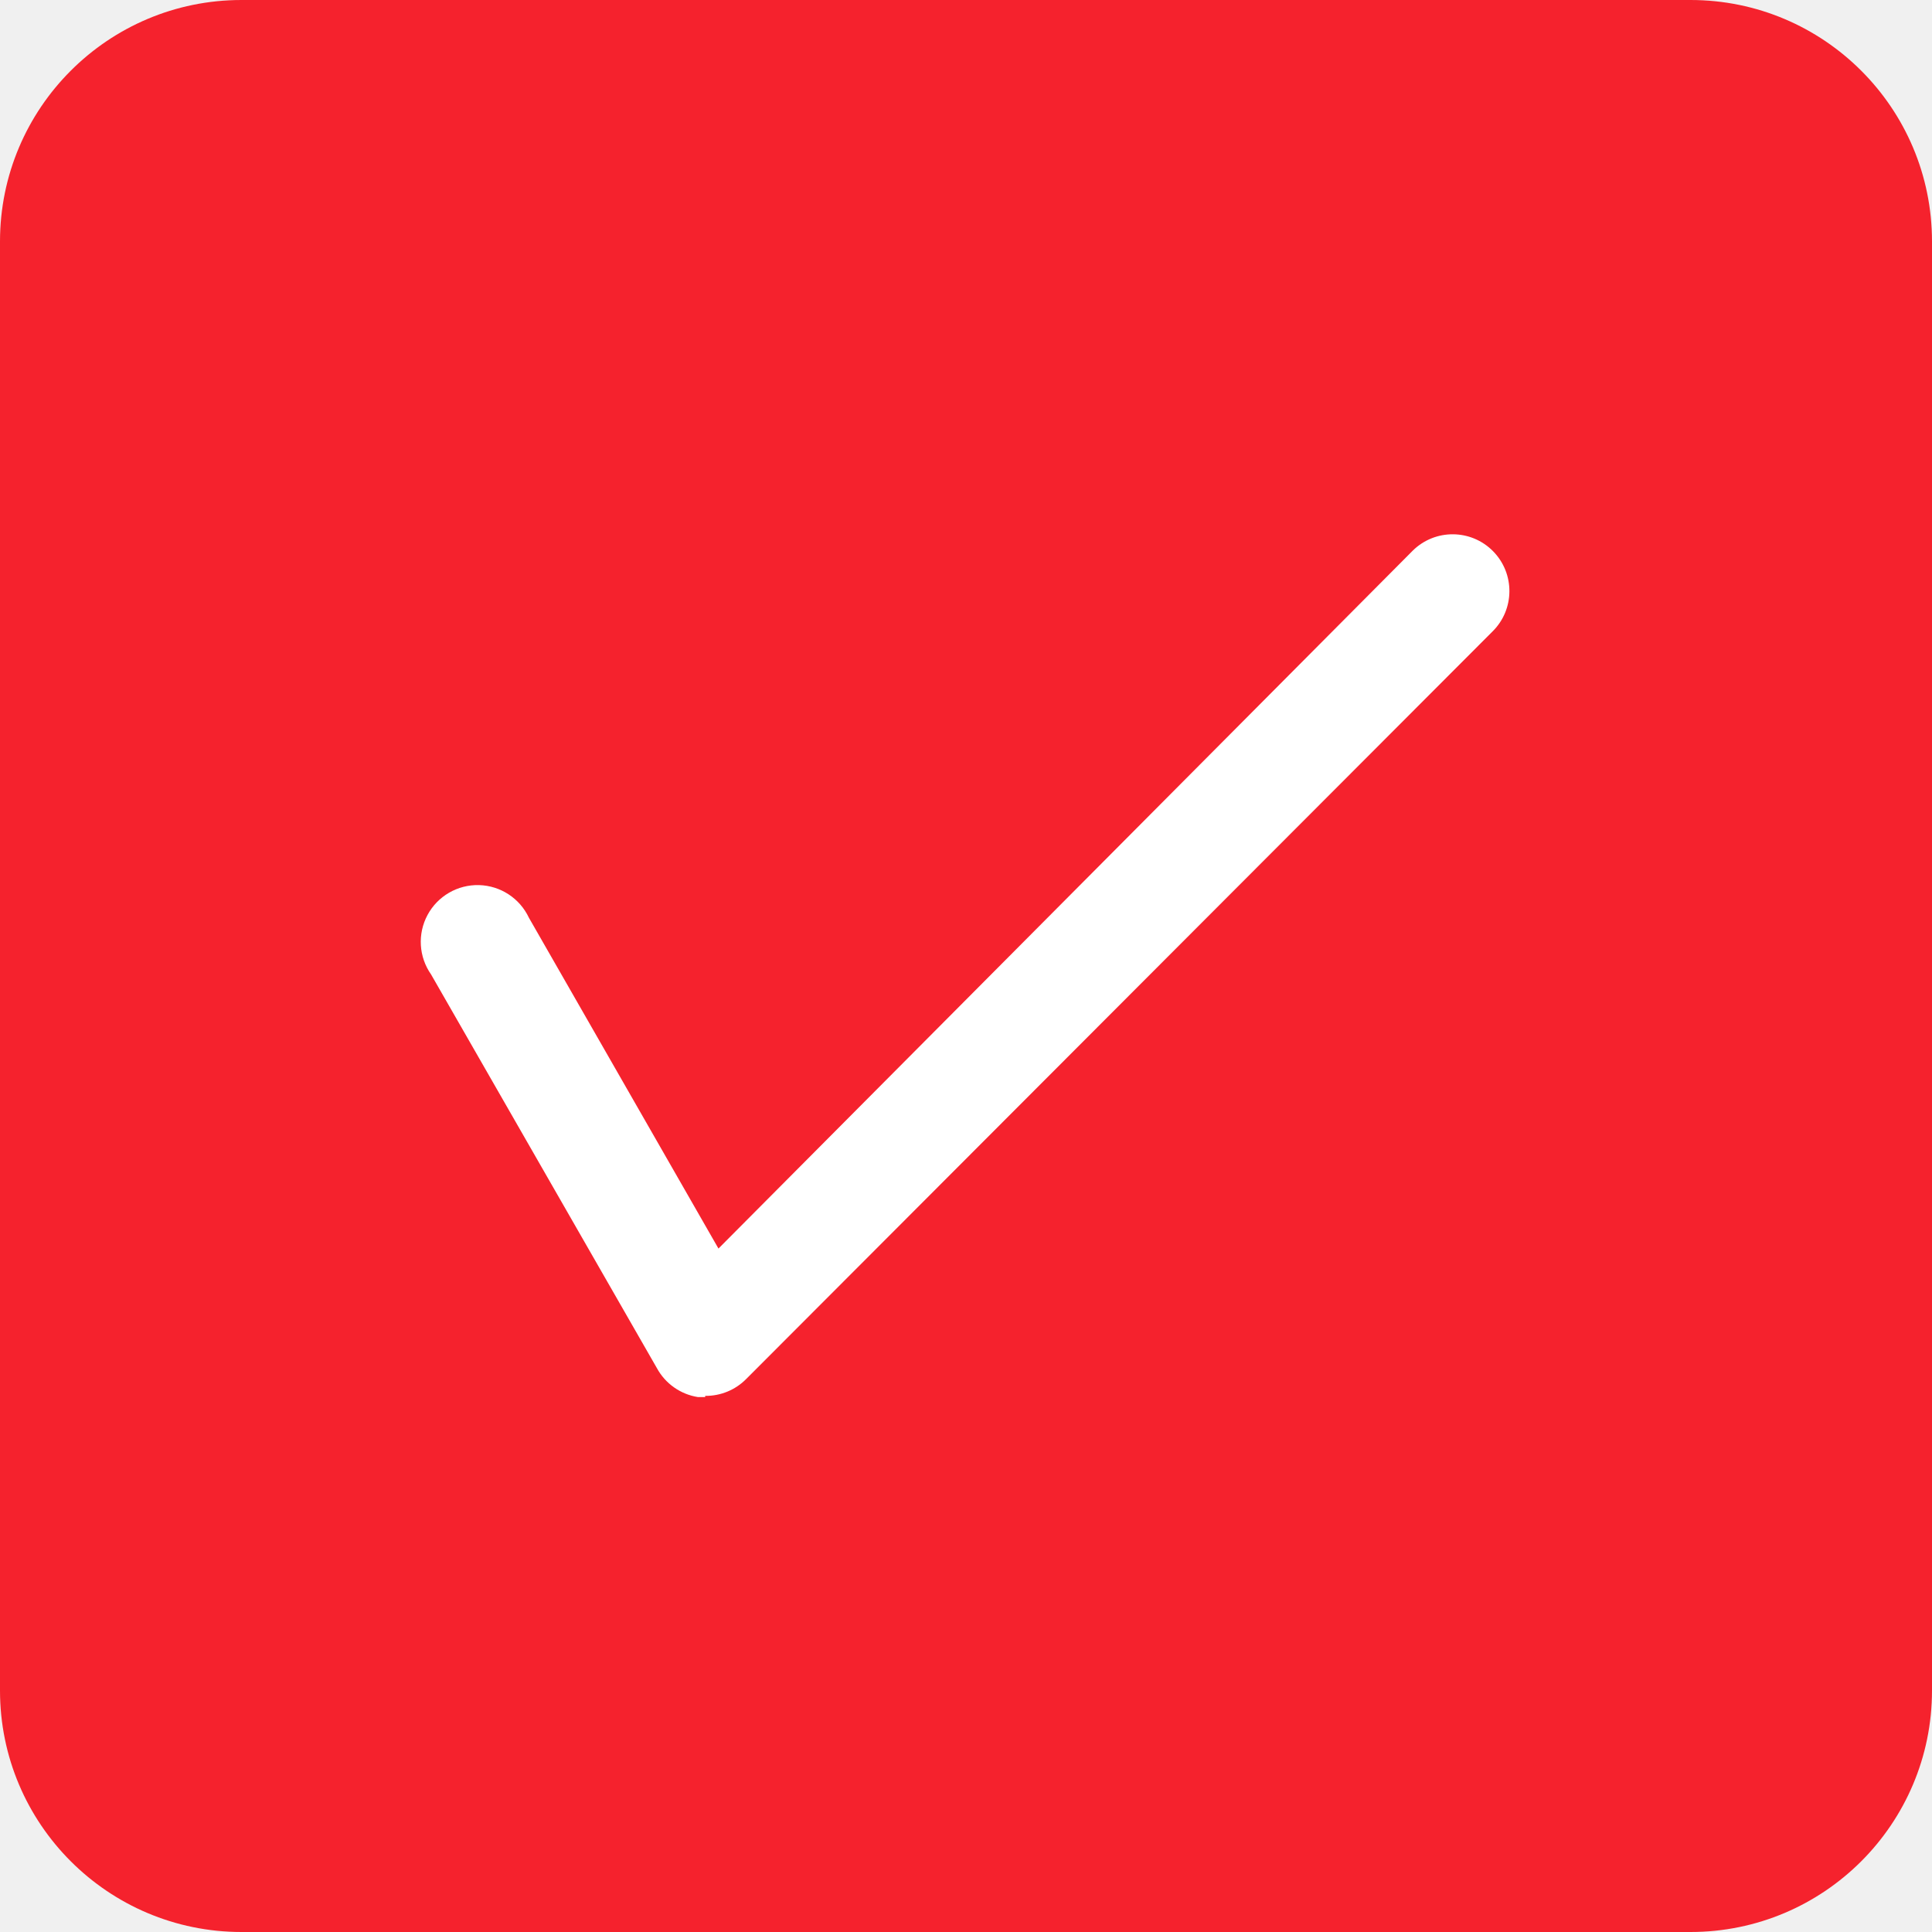
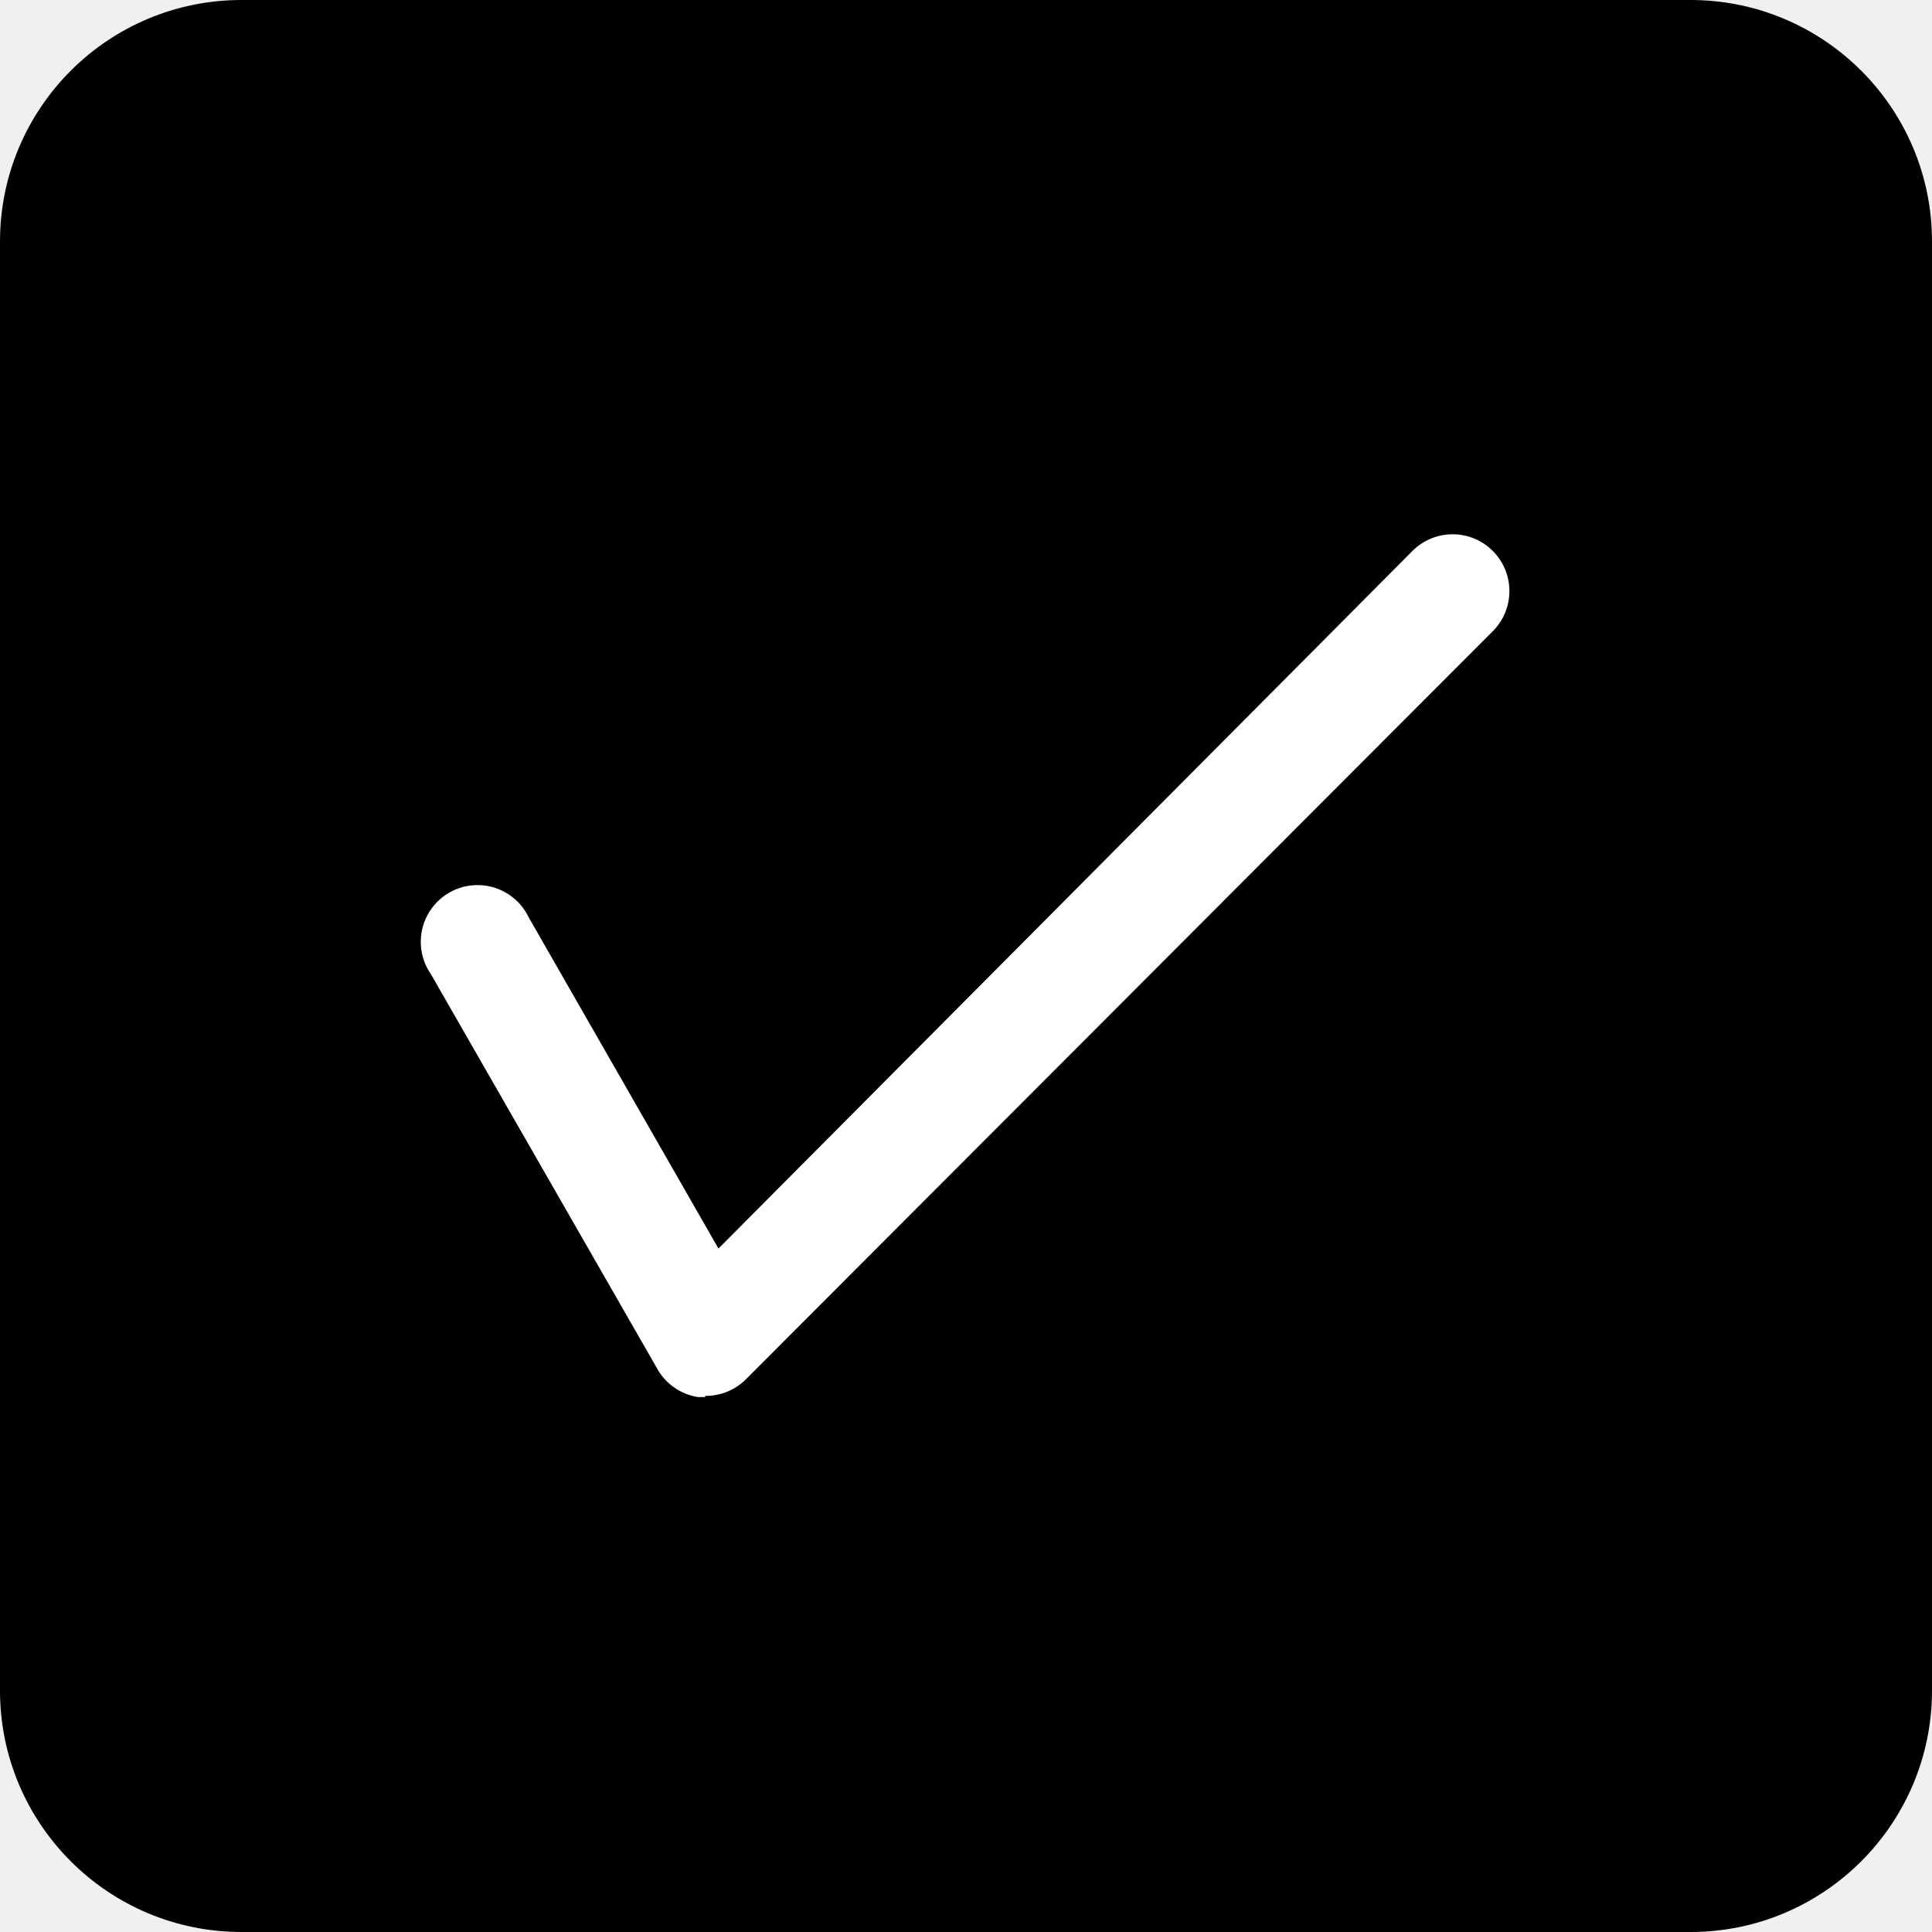
<svg xmlns="http://www.w3.org/2000/svg" width="16" height="16">
-   <rect width="16" height="16" rx="2" fill="#F5222D" />
+   <rect width="16" height="16" rx="2" />
  <path d="M5.84 11.57h-.06a.47.47 0 0 1-.34-.24L3.57 8.07a.47.47 0 1 1 .81-.47l1.57 2.74 5.75-5.78a.47.47 0 0 1 .66.67L6.2 11.4l-.02.02a.47.47 0 0 1-.34.14z" fill="#fff" />
</svg>
